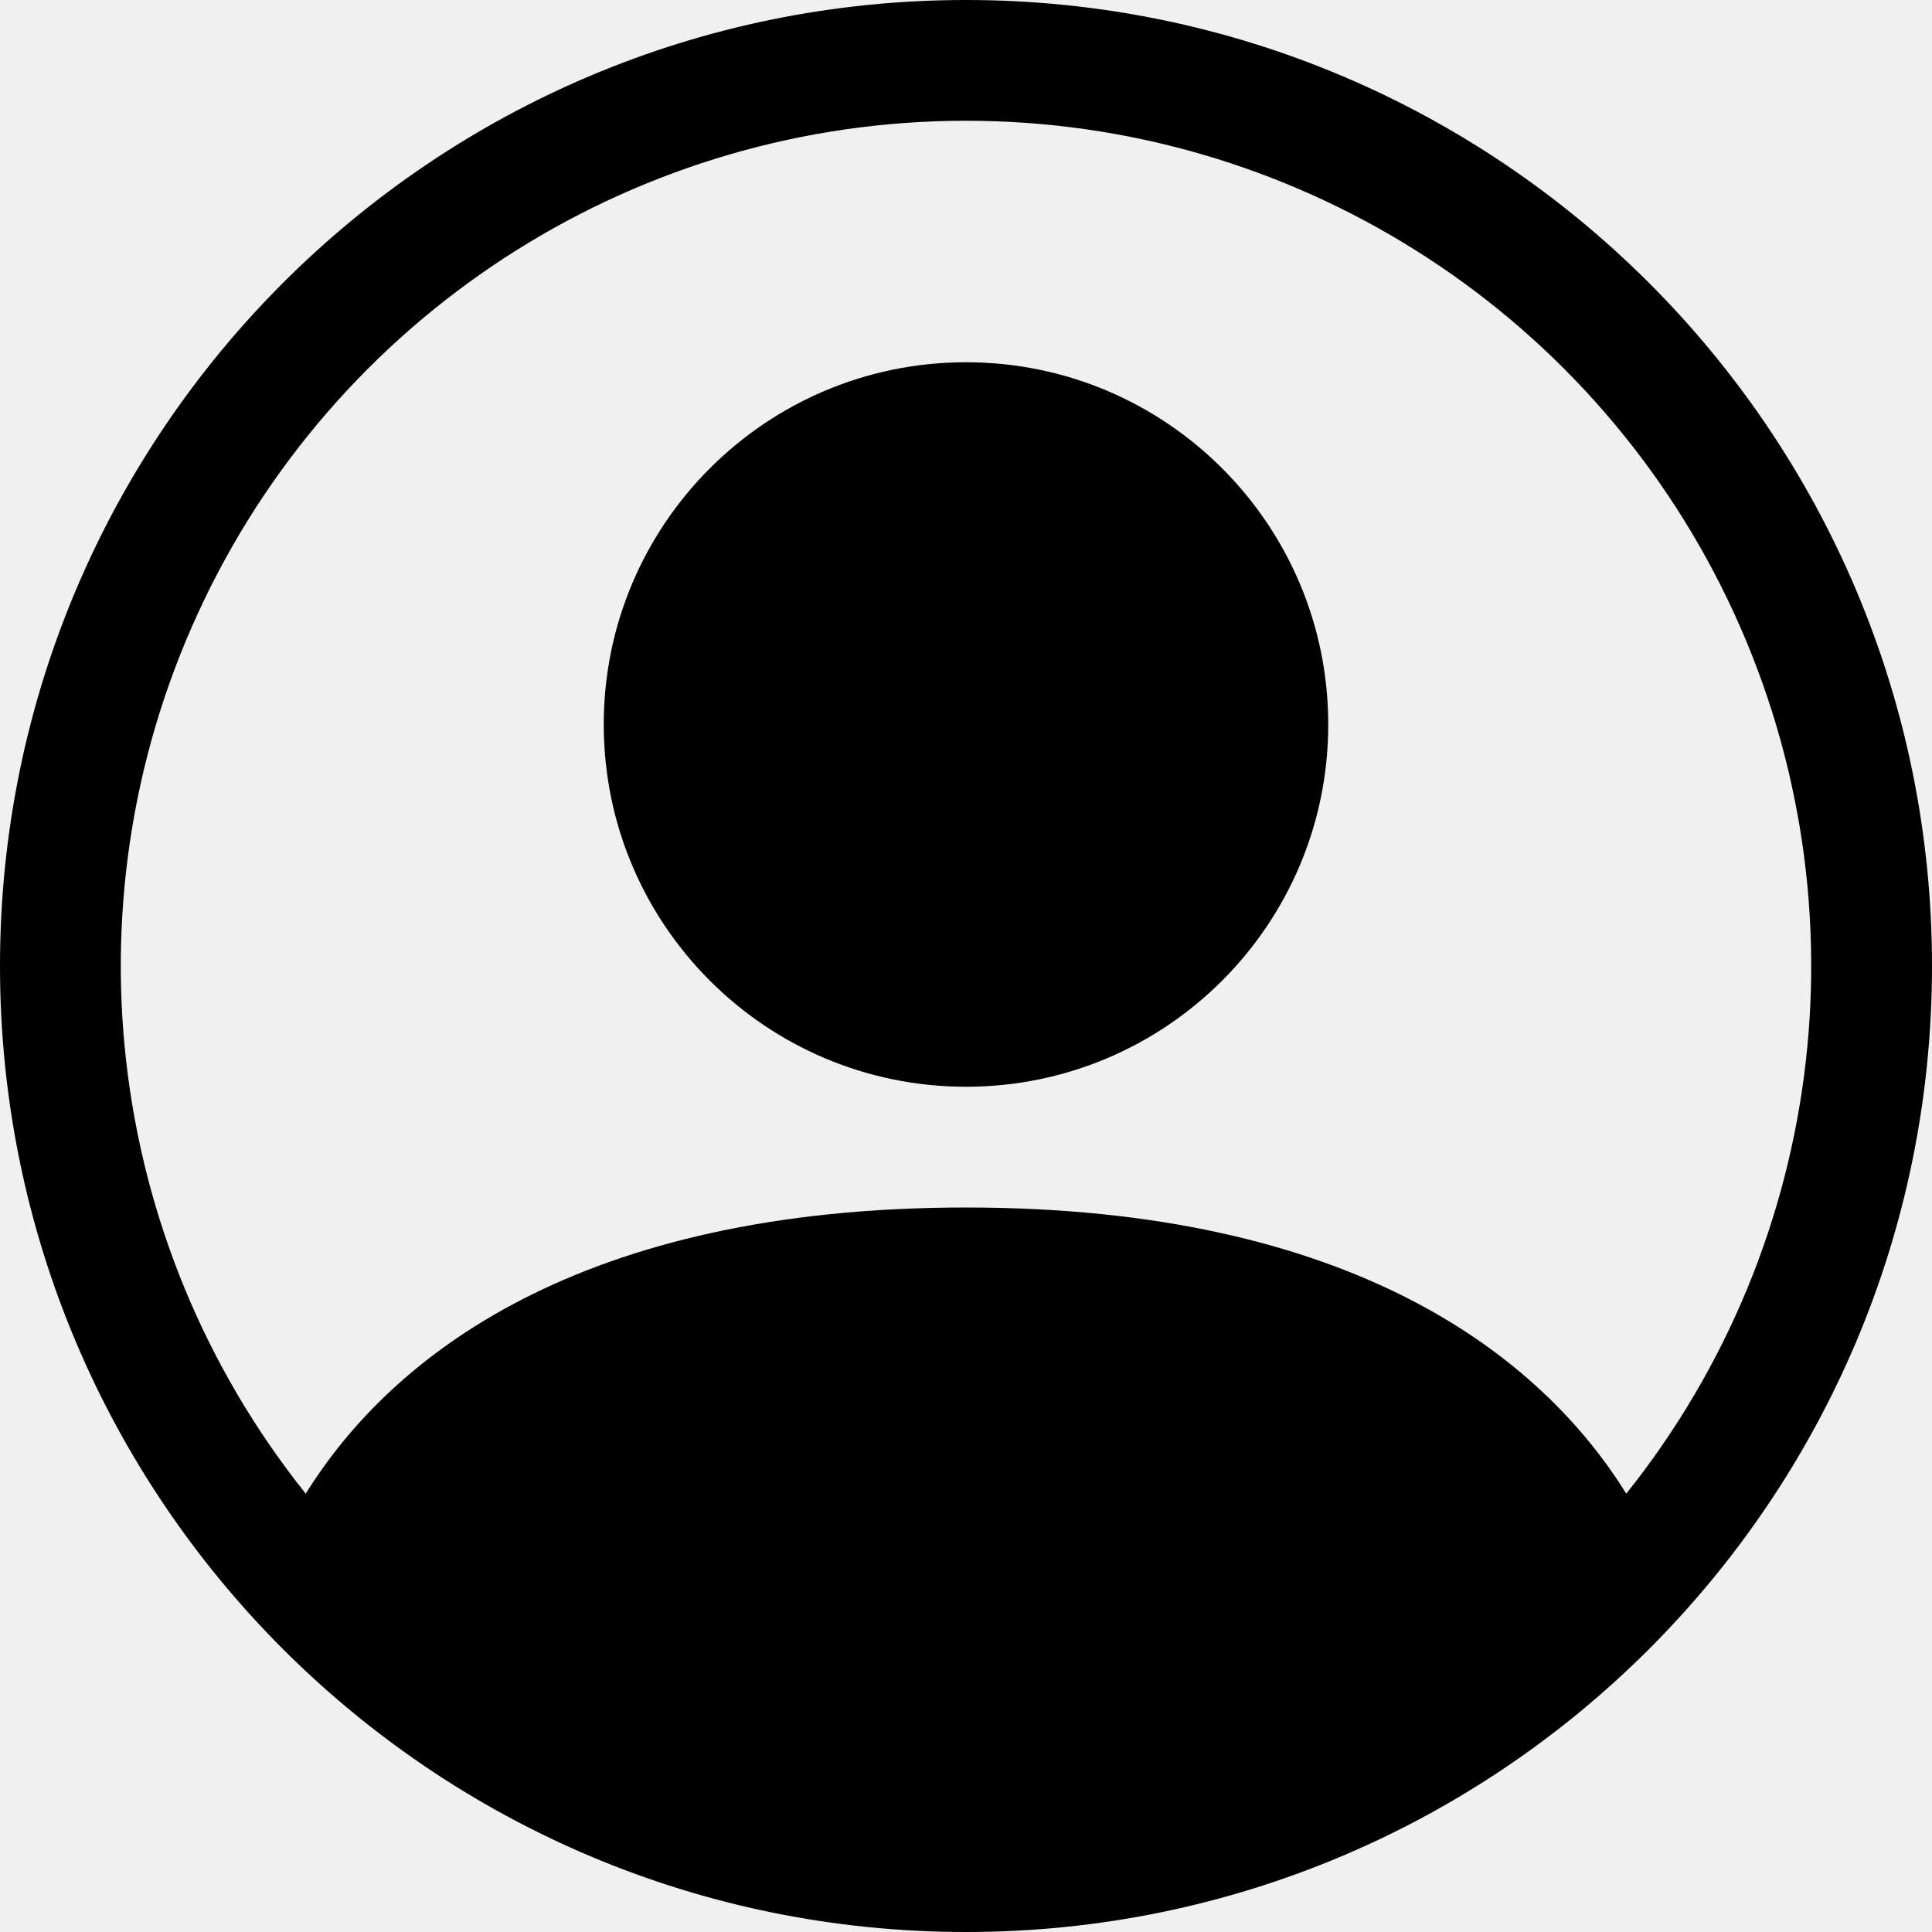
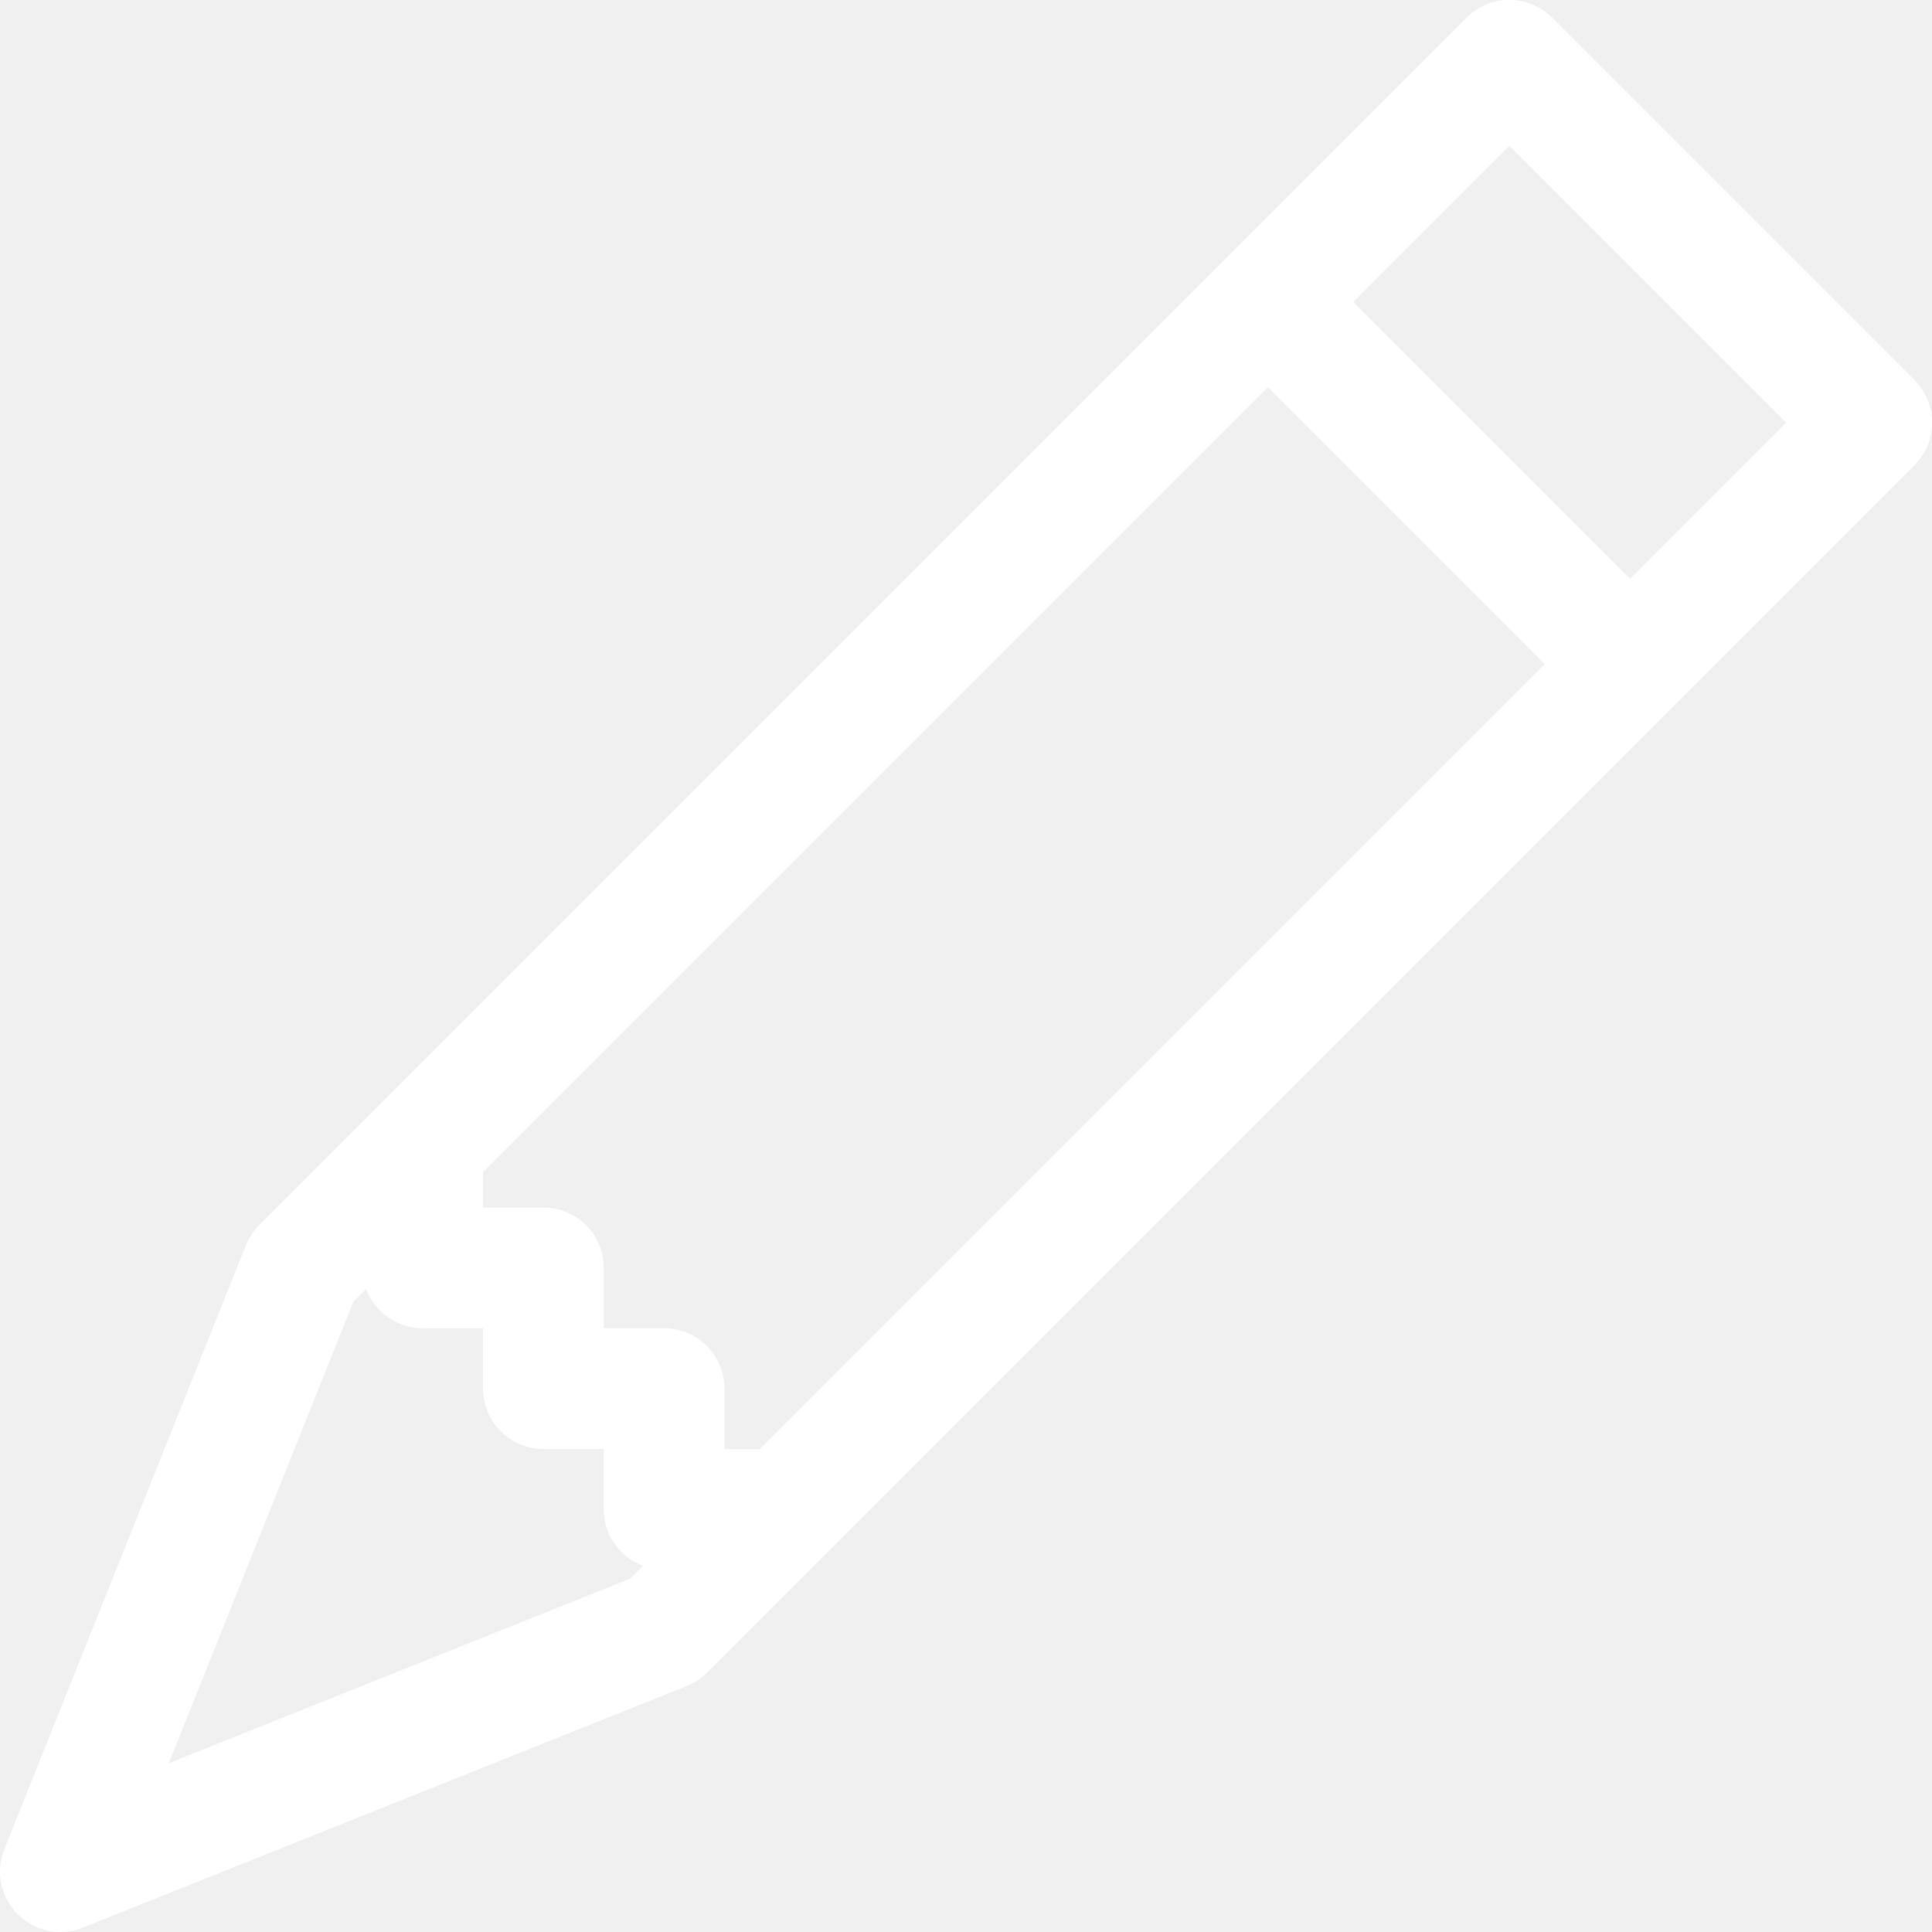
- <svg xmlns="http://www.w3.org/2000/svg" width="16" height="16" fill="currentColor" class="bi bi-person-circle" viewBox="0 0 16 16">
-   <path d="M11 6a3 3 0 1 1-6 0 3 3 0 0 1 6 0z" />
-   <path fill-rule="evenodd" d="M0 8a8 8 0 1 1 16 0A8 8 0 0 1 0 8zm8-7a7 7 0 0 0-5.468 11.37C3.242 11.226 4.805 10 8 10s4.757 1.225 5.468 2.37A7 7 0 0 0 8 1z" />
+ <svg xmlns="http://www.w3.org/2000/svg" width="16" height="16" fill="white" class="bi bi-pencil" viewBox="0 0 16 16">
+   <path d="M12.146.146a.5.5 0 0 1 .708 0l3 3a.5.5 0 0 1 0 .708l-10 10a.5.5 0 0 1-.168.11l-5 2a.5.5 0 0 1-.65-.65l2-5a.5.5 0 0 1 .11-.168l10-10zM11.207 2.5 13.5 4.793 14.793 3.5 12.5 1.207 11.207 2.5zm1.586 3L10.5 3.207 4 9.707V10h.5a.5.5 0 0 1 .5.5v.5h.5a.5.5 0 0 1 .5.5v.5h.293l6.5-6.5zm-9.761 5.175-.106.106-1.528 3.821 3.821-1.528.106-.106A.5.5 0 0 1 5 12.5V12h-.5a.5.5 0 0 1-.5-.5V11h-.5a.5.5 0 0 1-.468-.325z" />
</svg>
